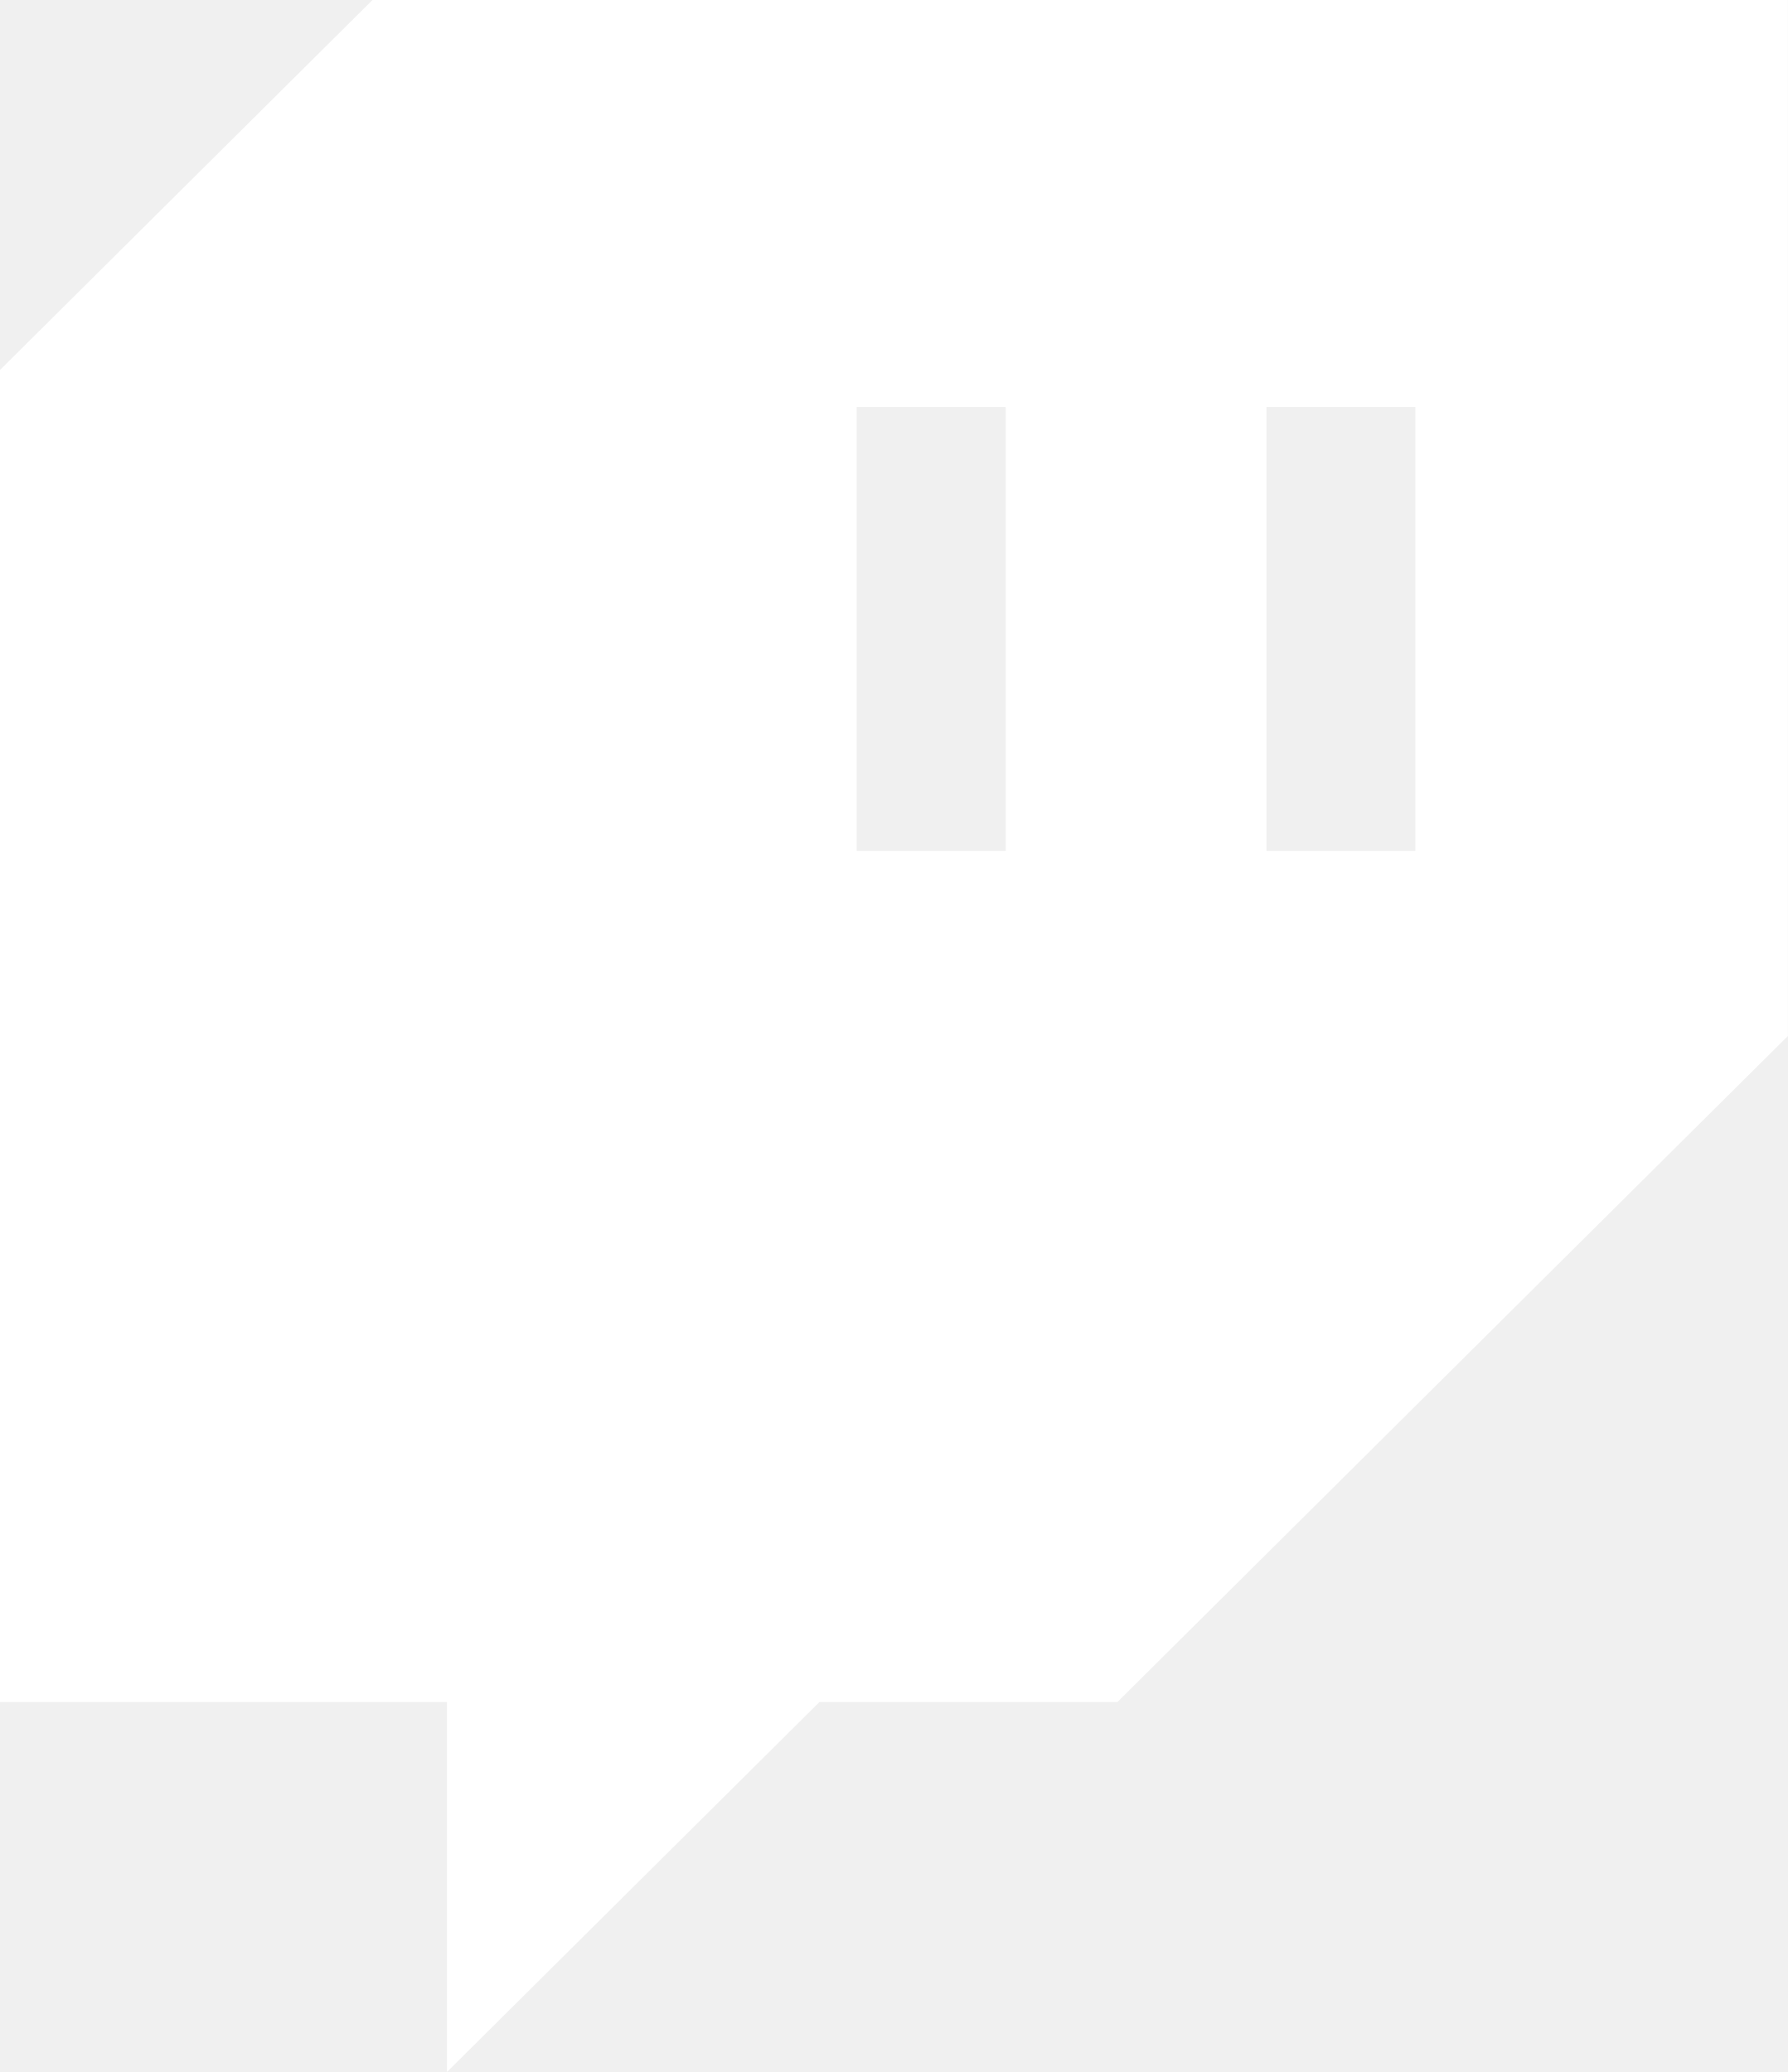
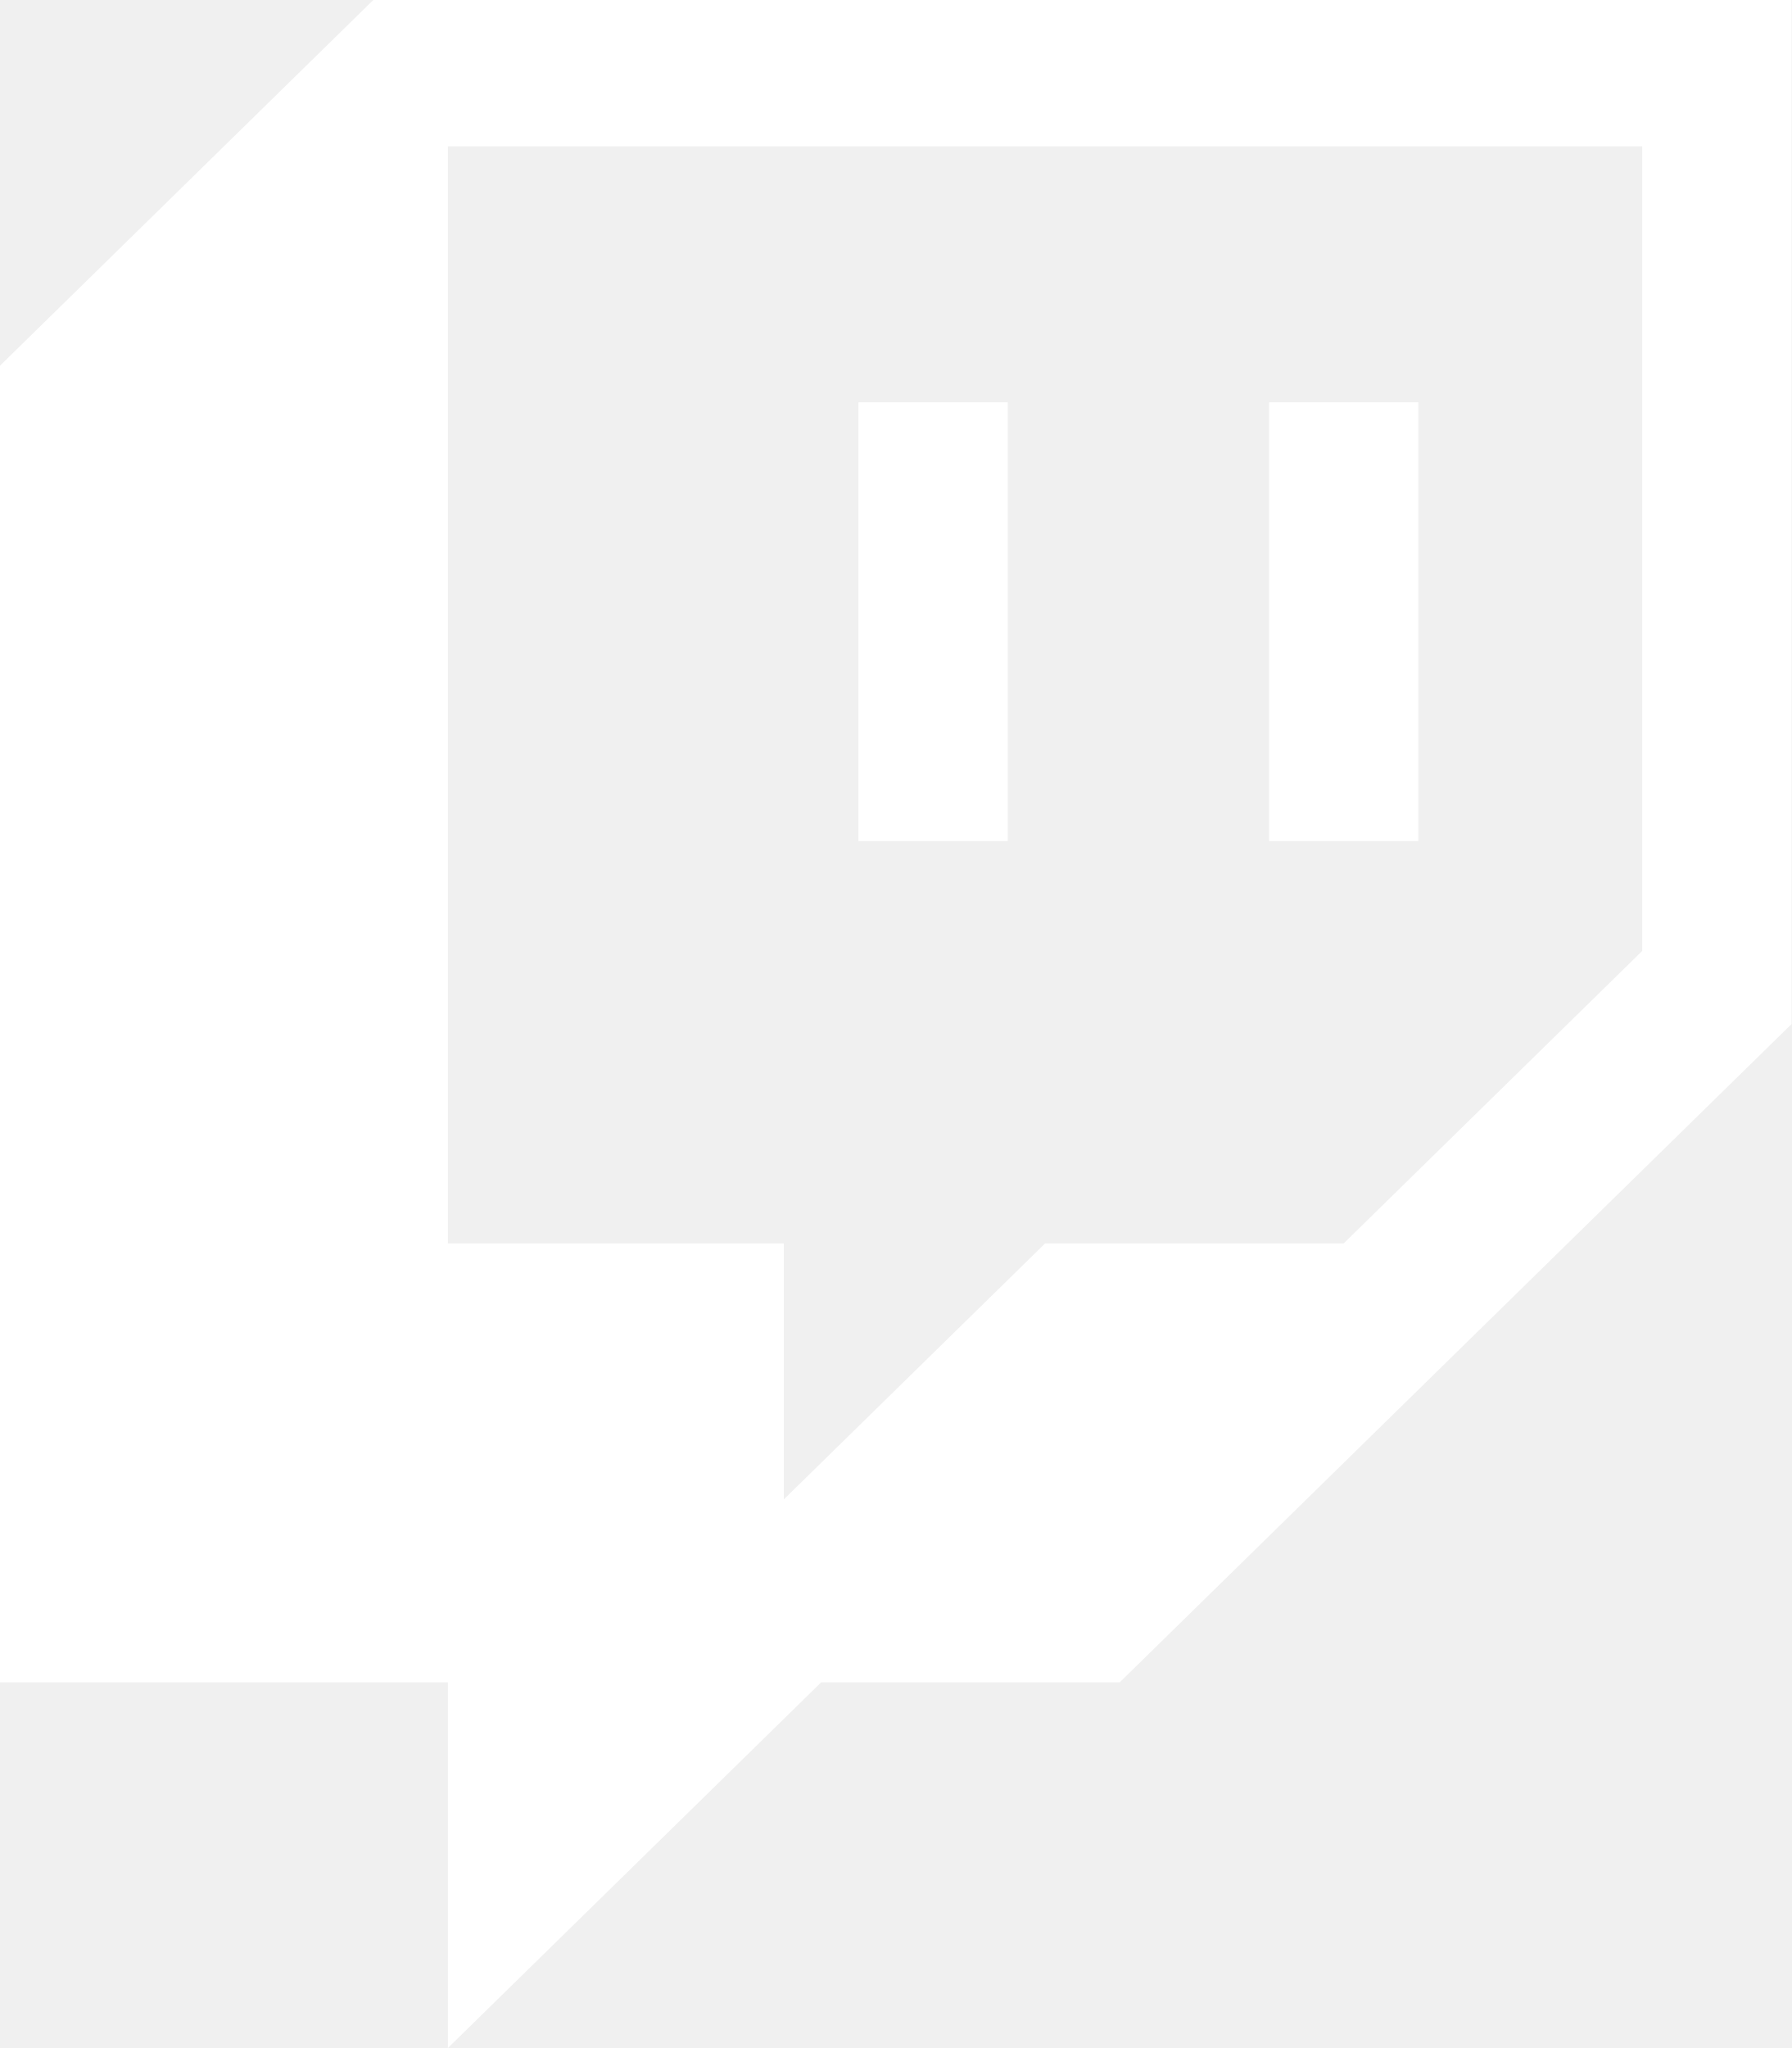
- <svg xmlns="http://www.w3.org/2000/svg" width="44" height="51" viewBox="0 0 44 51" fill="none">
-   <path fill-rule="evenodd" clip-rule="evenodd" fill="white" d="M9.167 0L0 9.107V41.893H11V51L20.167 41.893H27.5L44 25.5V0H9.167ZM34.833 10.018H31.167V20.946H34.833V10.018ZM24.75 10.018H21.083V20.946H24.75V10.018Z" />
+ <svg xmlns="http://www.w3.org/2000/svg" width="14" height="16" viewBox="0 0 14 16" fill="none">
+   <g clip-path="url(#clip0_28_1460)">
+     <path d="M2.917 0L0 2.857V13.143H3.5V16L6.417 13.143H8.75L14 8V0H2.917ZM12.833 7.429L10.5 9.714H8.167L6.125 11.714V9.714H3.5V1.143H12.833V7.429Z" fill="white" />
+     <path d="M11.083 3.143H9.917V6.571H11.083V3.143Z" fill="white" />
+     <path d="M7.875 3.143H6.708V6.571H7.875V3.143Z" fill="white" />
+   </g>
+   <defs>
+     <clipPath id="clip0_28_1460">
+       <rect width="14" height="16" fill="white" />
+     </clipPath>
+   </defs>
</svg>
